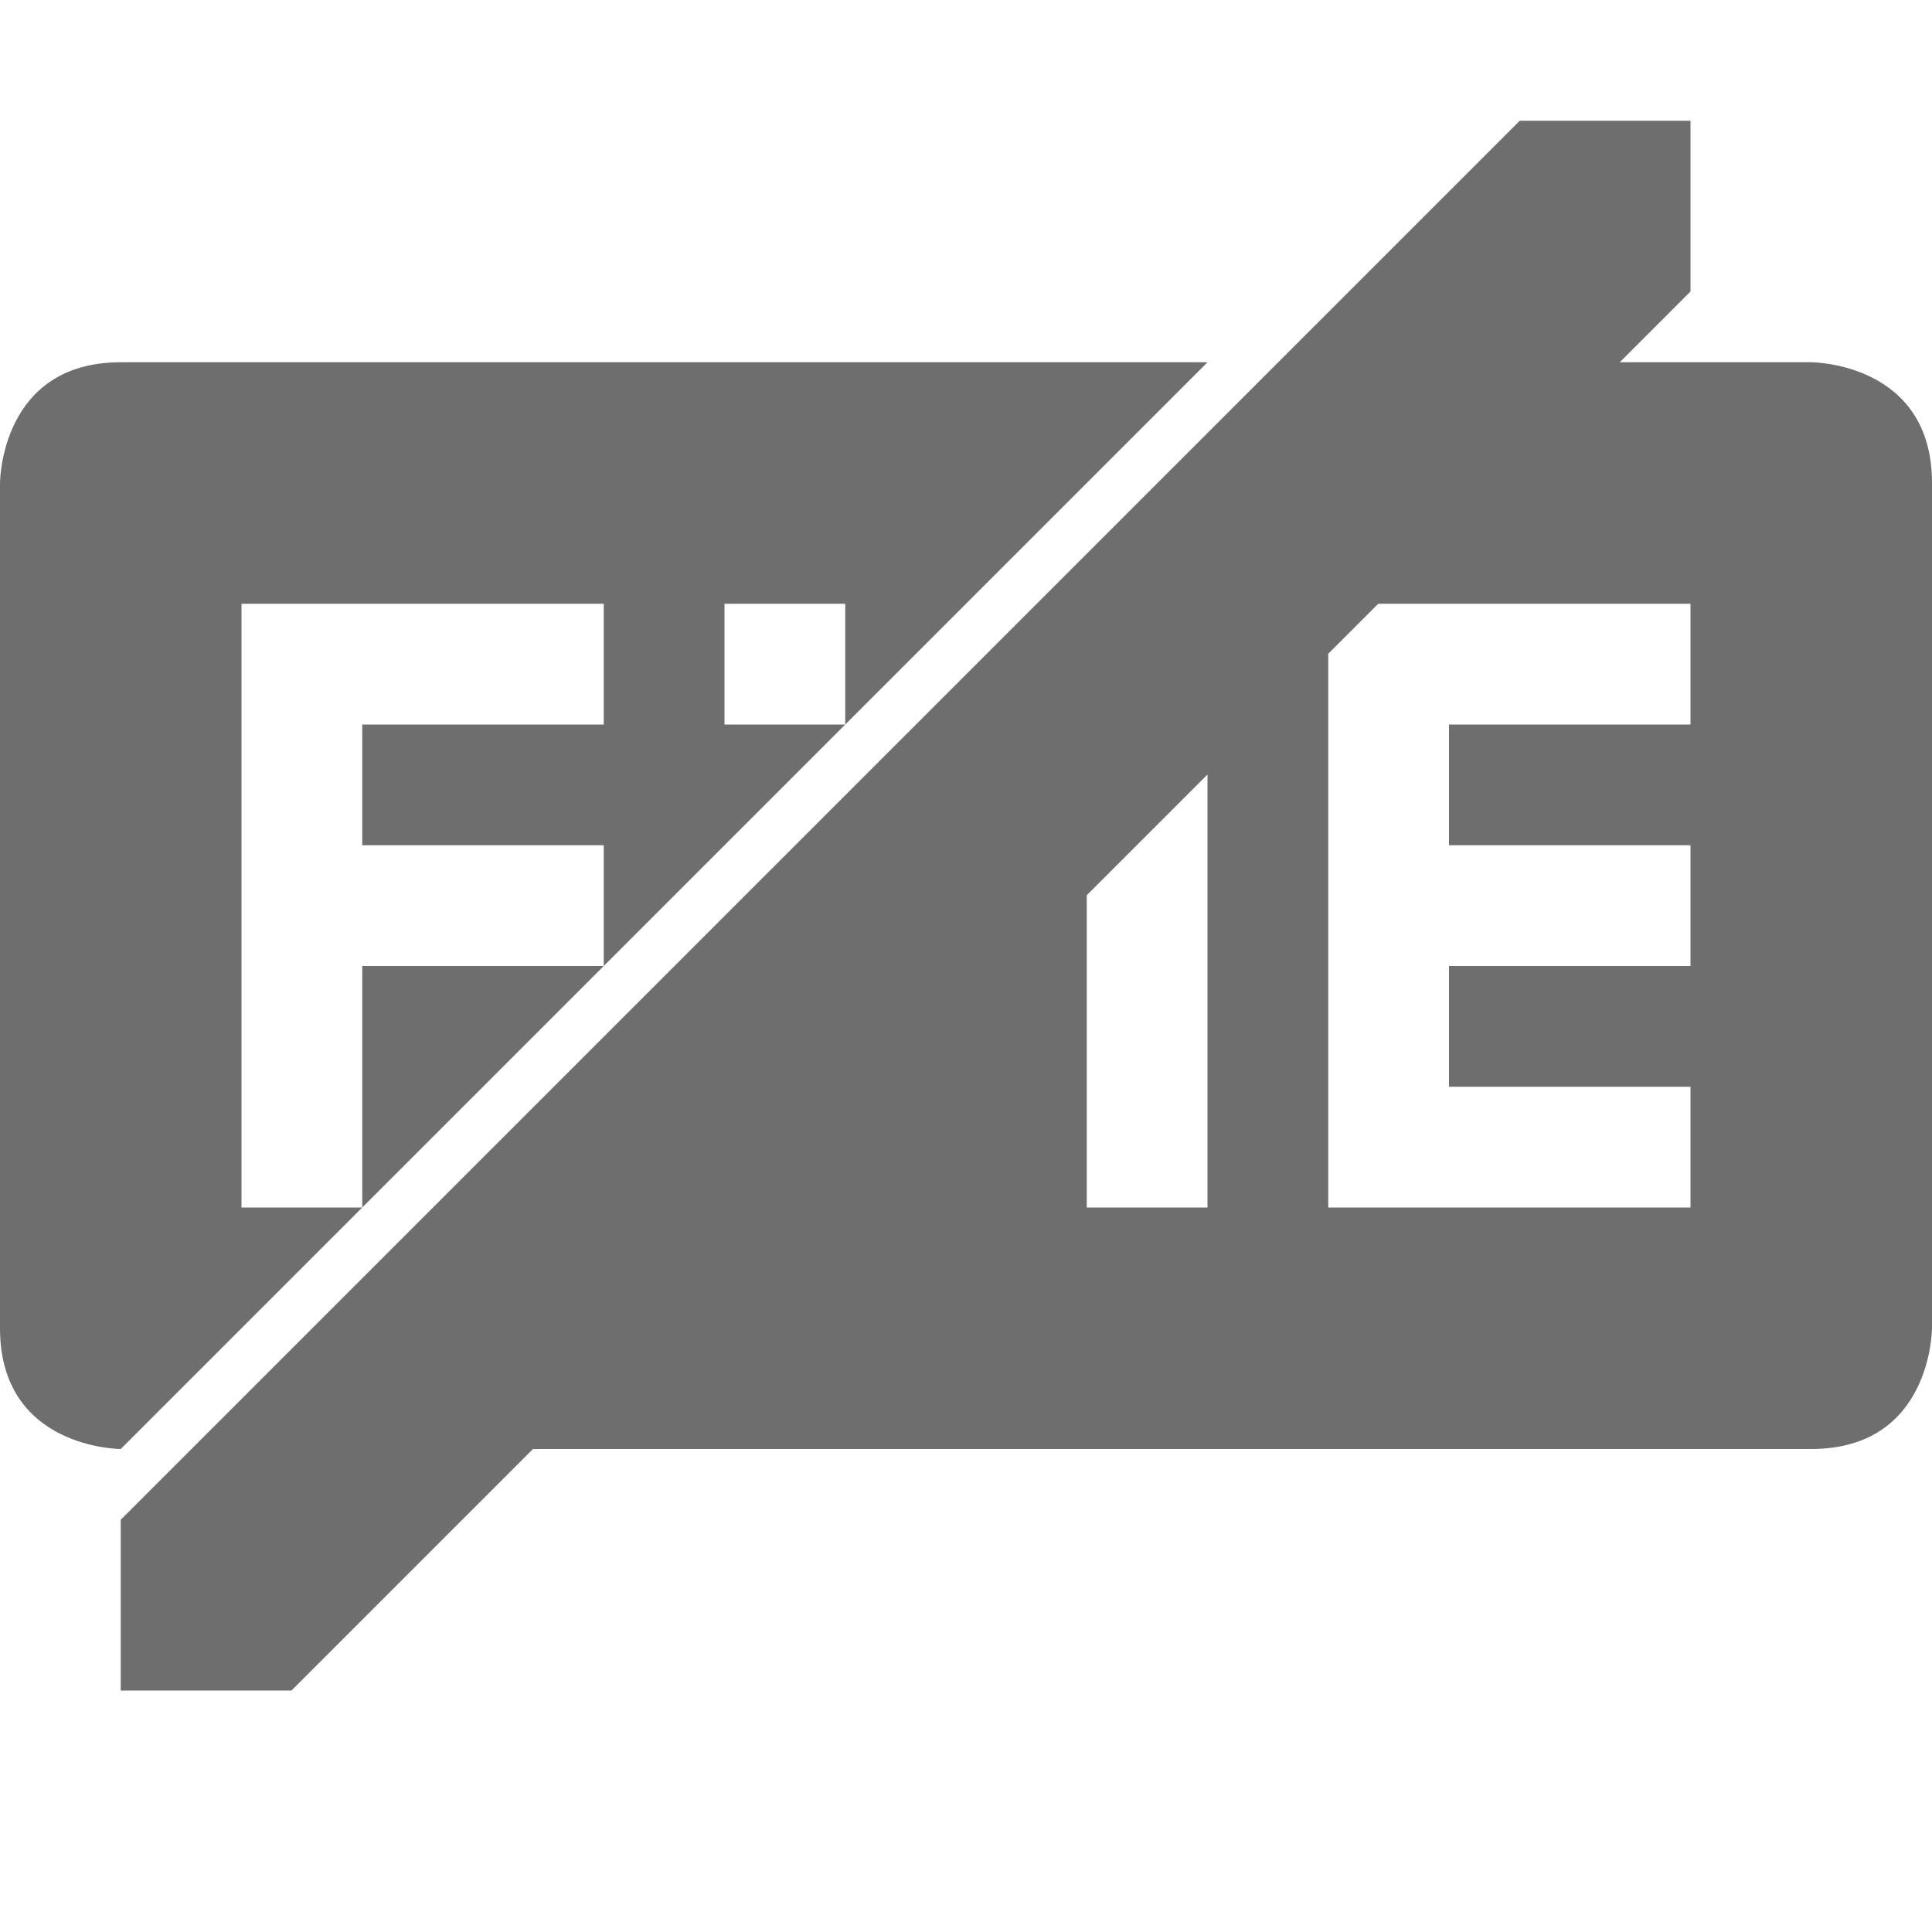
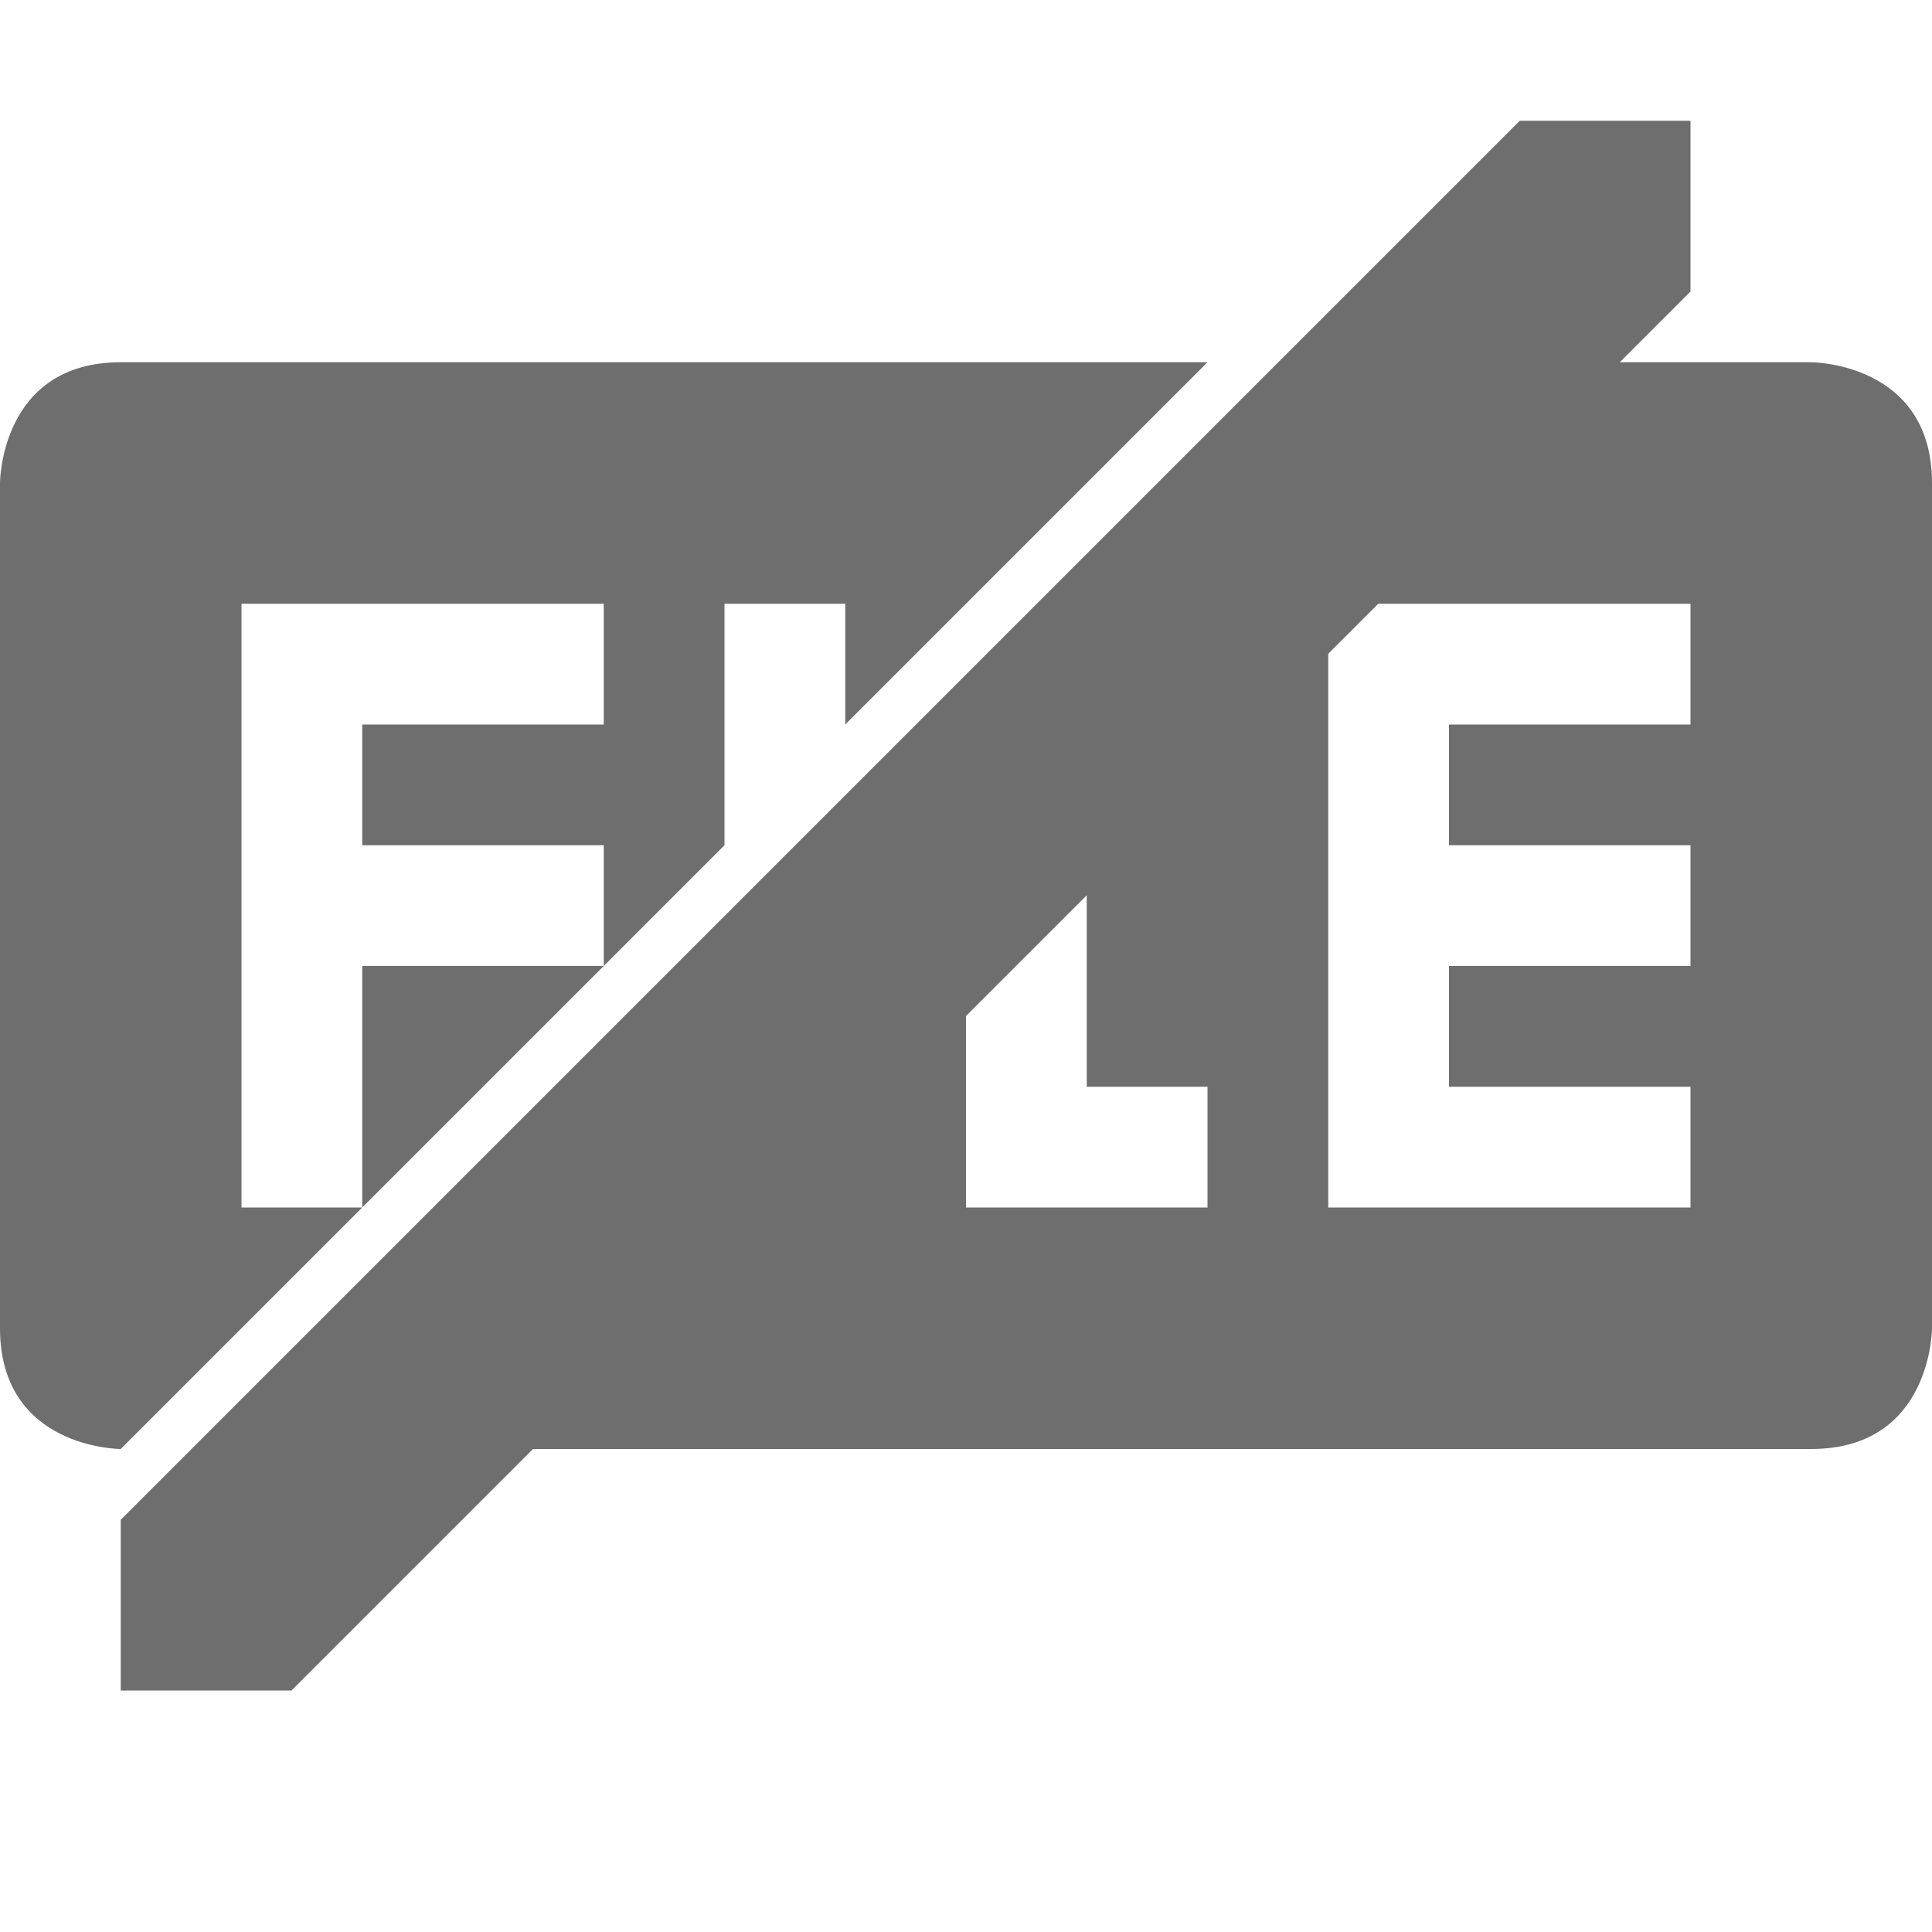
<svg xmlns="http://www.w3.org/2000/svg" width="16" height="16" version="1.1">
  <defs>
    <style id="current-color-scheme" type="text/css">
   .ColorScheme-Text { color:#6e6e6e; } .ColorScheme-Highlight { color:#4285f4; } .ColorScheme-NeutralText { color:#ff9800; } .ColorScheme-PositiveText { color:#4caf50; } .ColorScheme-NegativeText { color:#f44336; }
  </style>
  </defs>
-   <path style="fill:currentColor" class="ColorScheme-Text" d="M 12.586 1 L 1 12.586 L 1 14 L 2.414 14 L 4.414 12 L 15 12 C 16 12 16 11 16 11 L 16 4 C 16 3 15 3 15 3 L 14 3 L 13.414 3 L 14 2.414 L 14 1 L 12.586 1 z M 1 3 C 1.5e-08 3 0 4 0 4 L 0 11 C 0 12 1 12 1 12 L 3 10 L 2 10 L 2 5 L 5 5 L 5 6 L 3 6 L 3 7 L 5 7 L 5 8 L 7 6 L 6 6 L 6 5 L 7 5 L 7 6 L 9 4 L 10 3 L 1 3 z M 5 8 L 3 8 L 3 10 L 5 8 z M 11.414 5 L 14 5 L 14 6 L 12 6 L 12 7 L 14 7 L 14 8 L 12 8 L 12 9 L 14 9 L 14 10 L 11 10 L 11 6 L 11 5.414 L 11.414 5 z M 10 6.414 L 10 8 L 10 10 L 9 10 L 9 8 L 9 7.414 L 10 6.414 z" />
+   <path style="fill:currentColor" class="ColorScheme-Text" d="M 12.586 1 L 1 12.586 L 1 14 L 2.414 14 L 4.414 12 L 15 12 C 16 12 16 11 16 11 L 16 4 C 16 3 15 3 15 3 L 14 3 L 13.414 3 L 14 2.414 L 14 1 L 12.586 1 z M 1 3 C 1.5e-08 3 0 4 0 4 L 0 11 C 0 12 1 12 1 12 L 3 10 L 2 10 L 2 5 L 5 5 L 5 6 L 3 6 L 3 7 L 5 7 L 5 8 L 6 7 L 6 6 L 6 5 L 7 5 L 7 6 L 9 4 L 10 3 L 1 3 z M 5 8 L 3 8 L 3 10 L 5 8 z M 11.414 5 L 14 5 L 14 6 L 12 6 L 12 7 L 14 7 L 14 8 L 12 8 L 12 9 L 14 9 L 14 10 L 11 10 L 11 6 L 11 5.414 L 11.414 5 z M 9 7.414 L 9 9 L 10 9 L 10 10 L 9 10 L 8 10 L 8 9 L 8 8.414 L 9 7.414 z" />
</svg>
